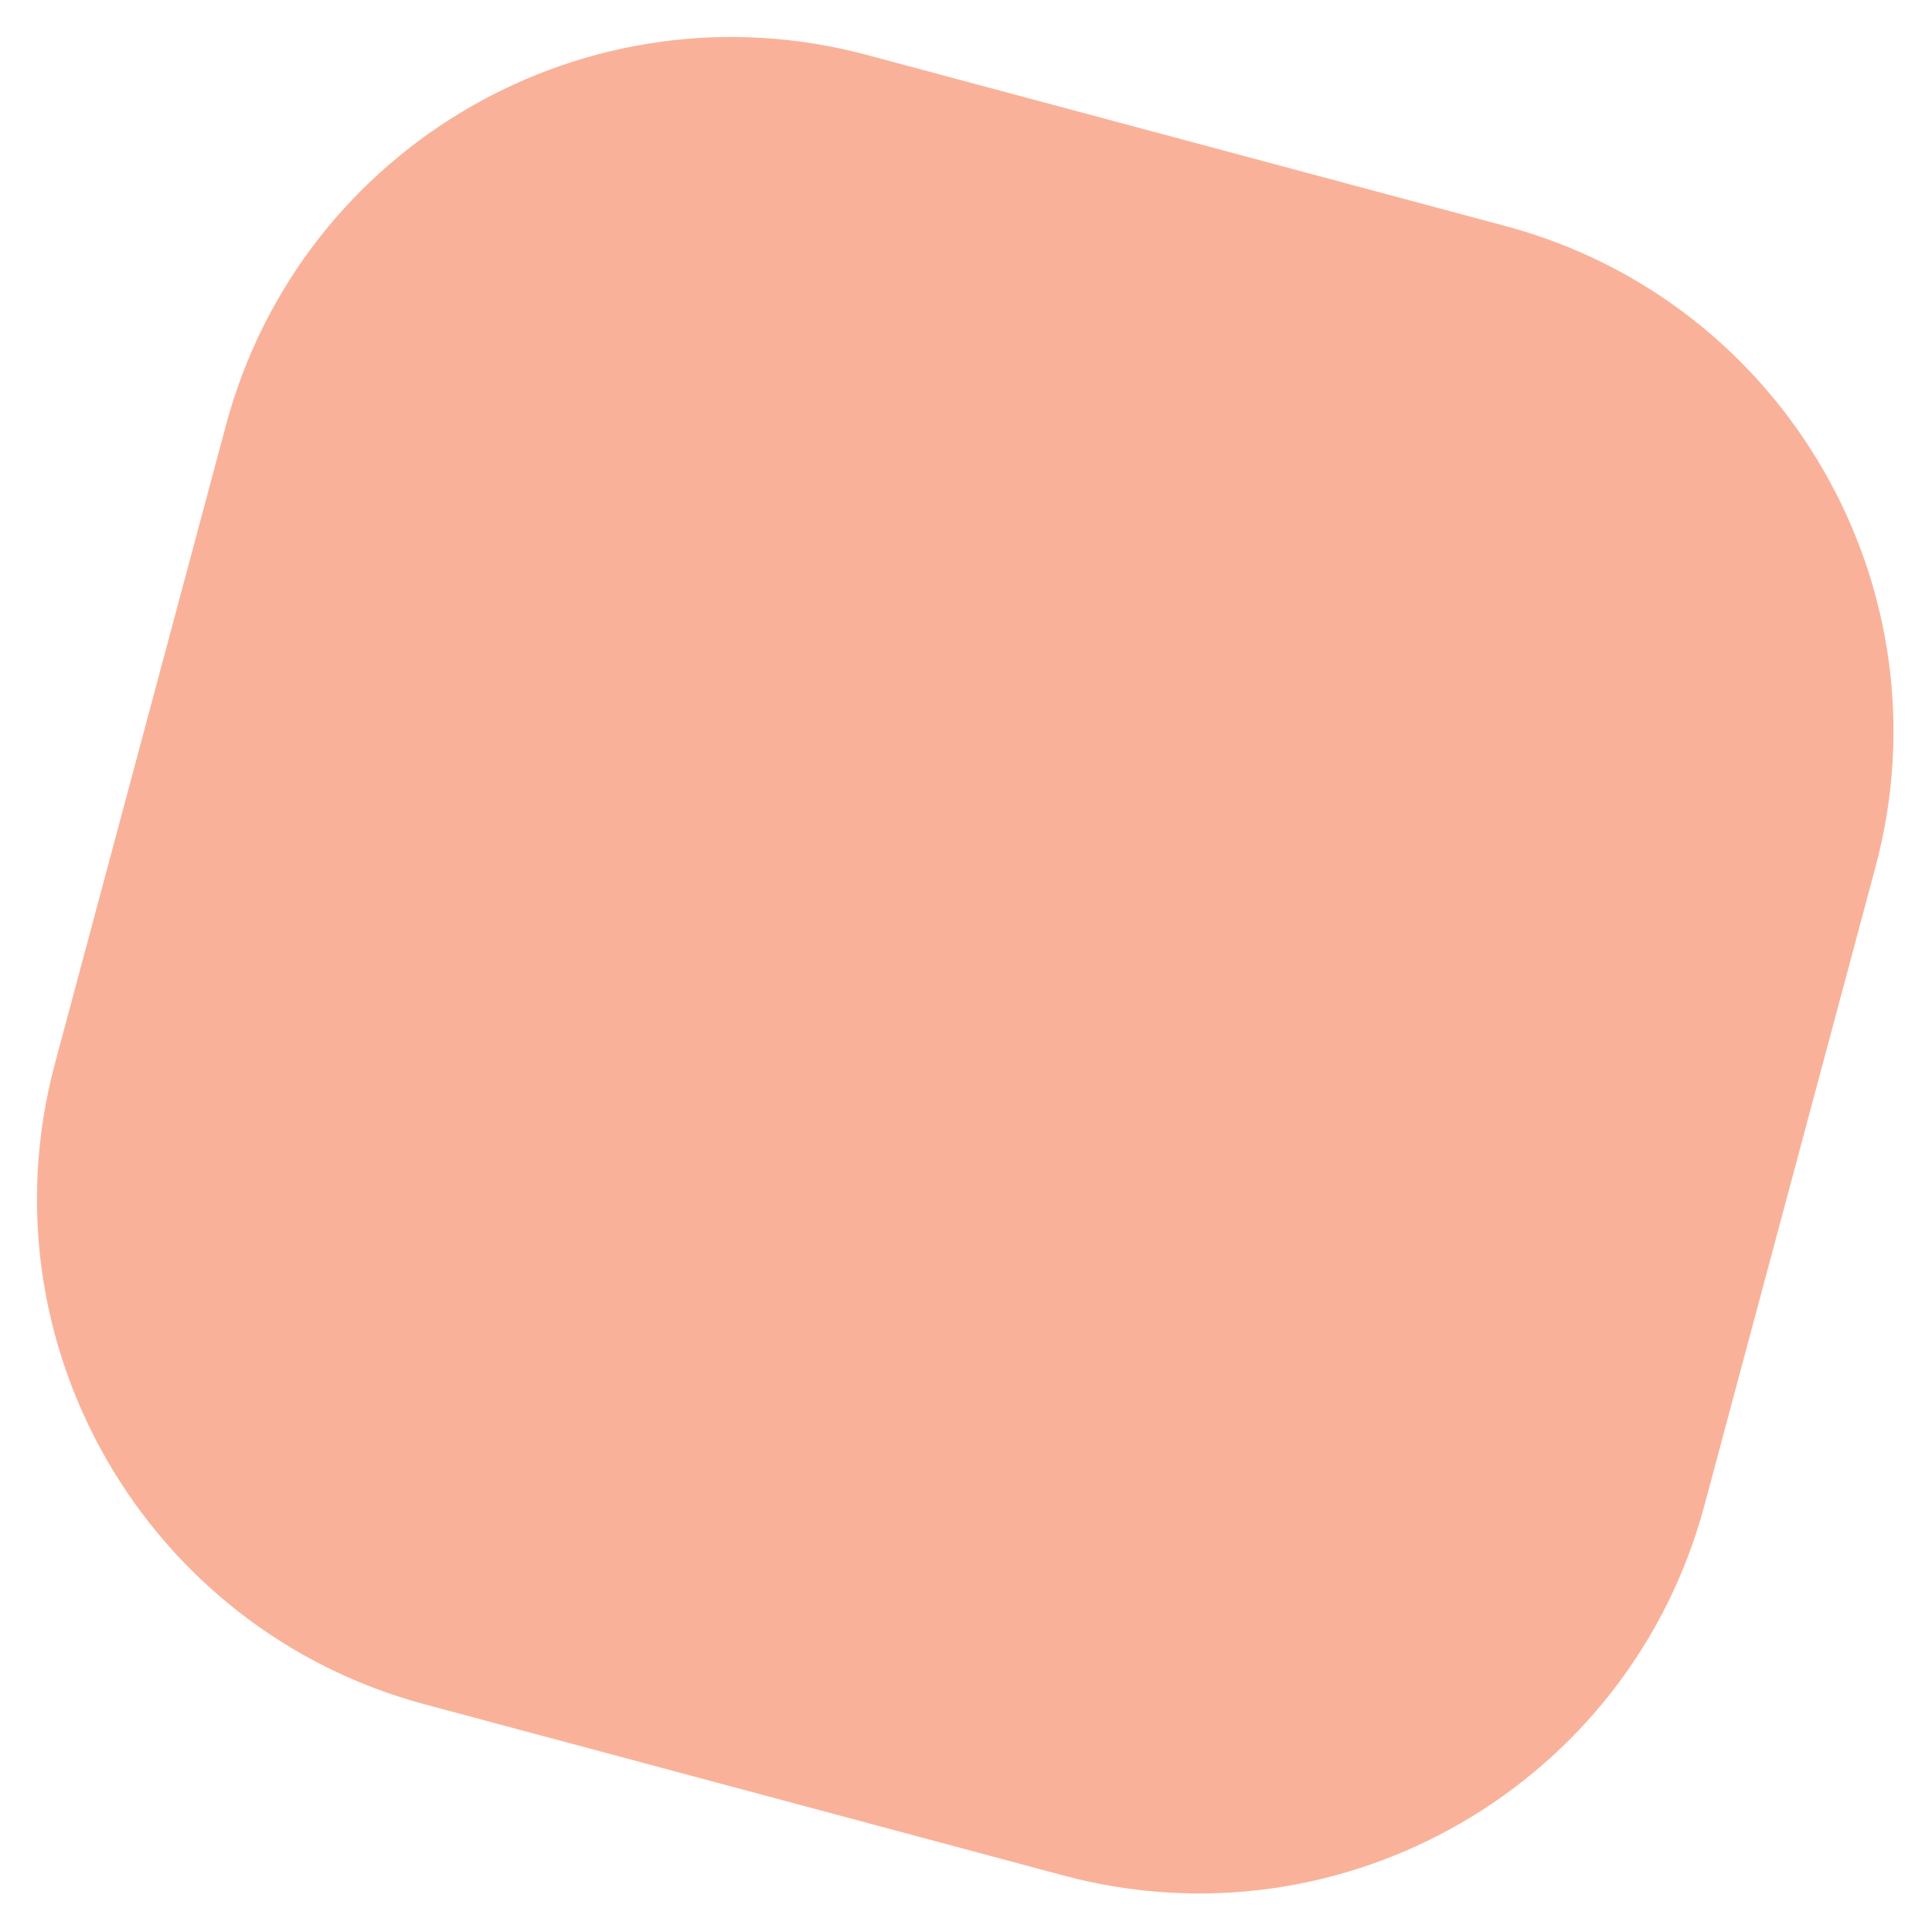
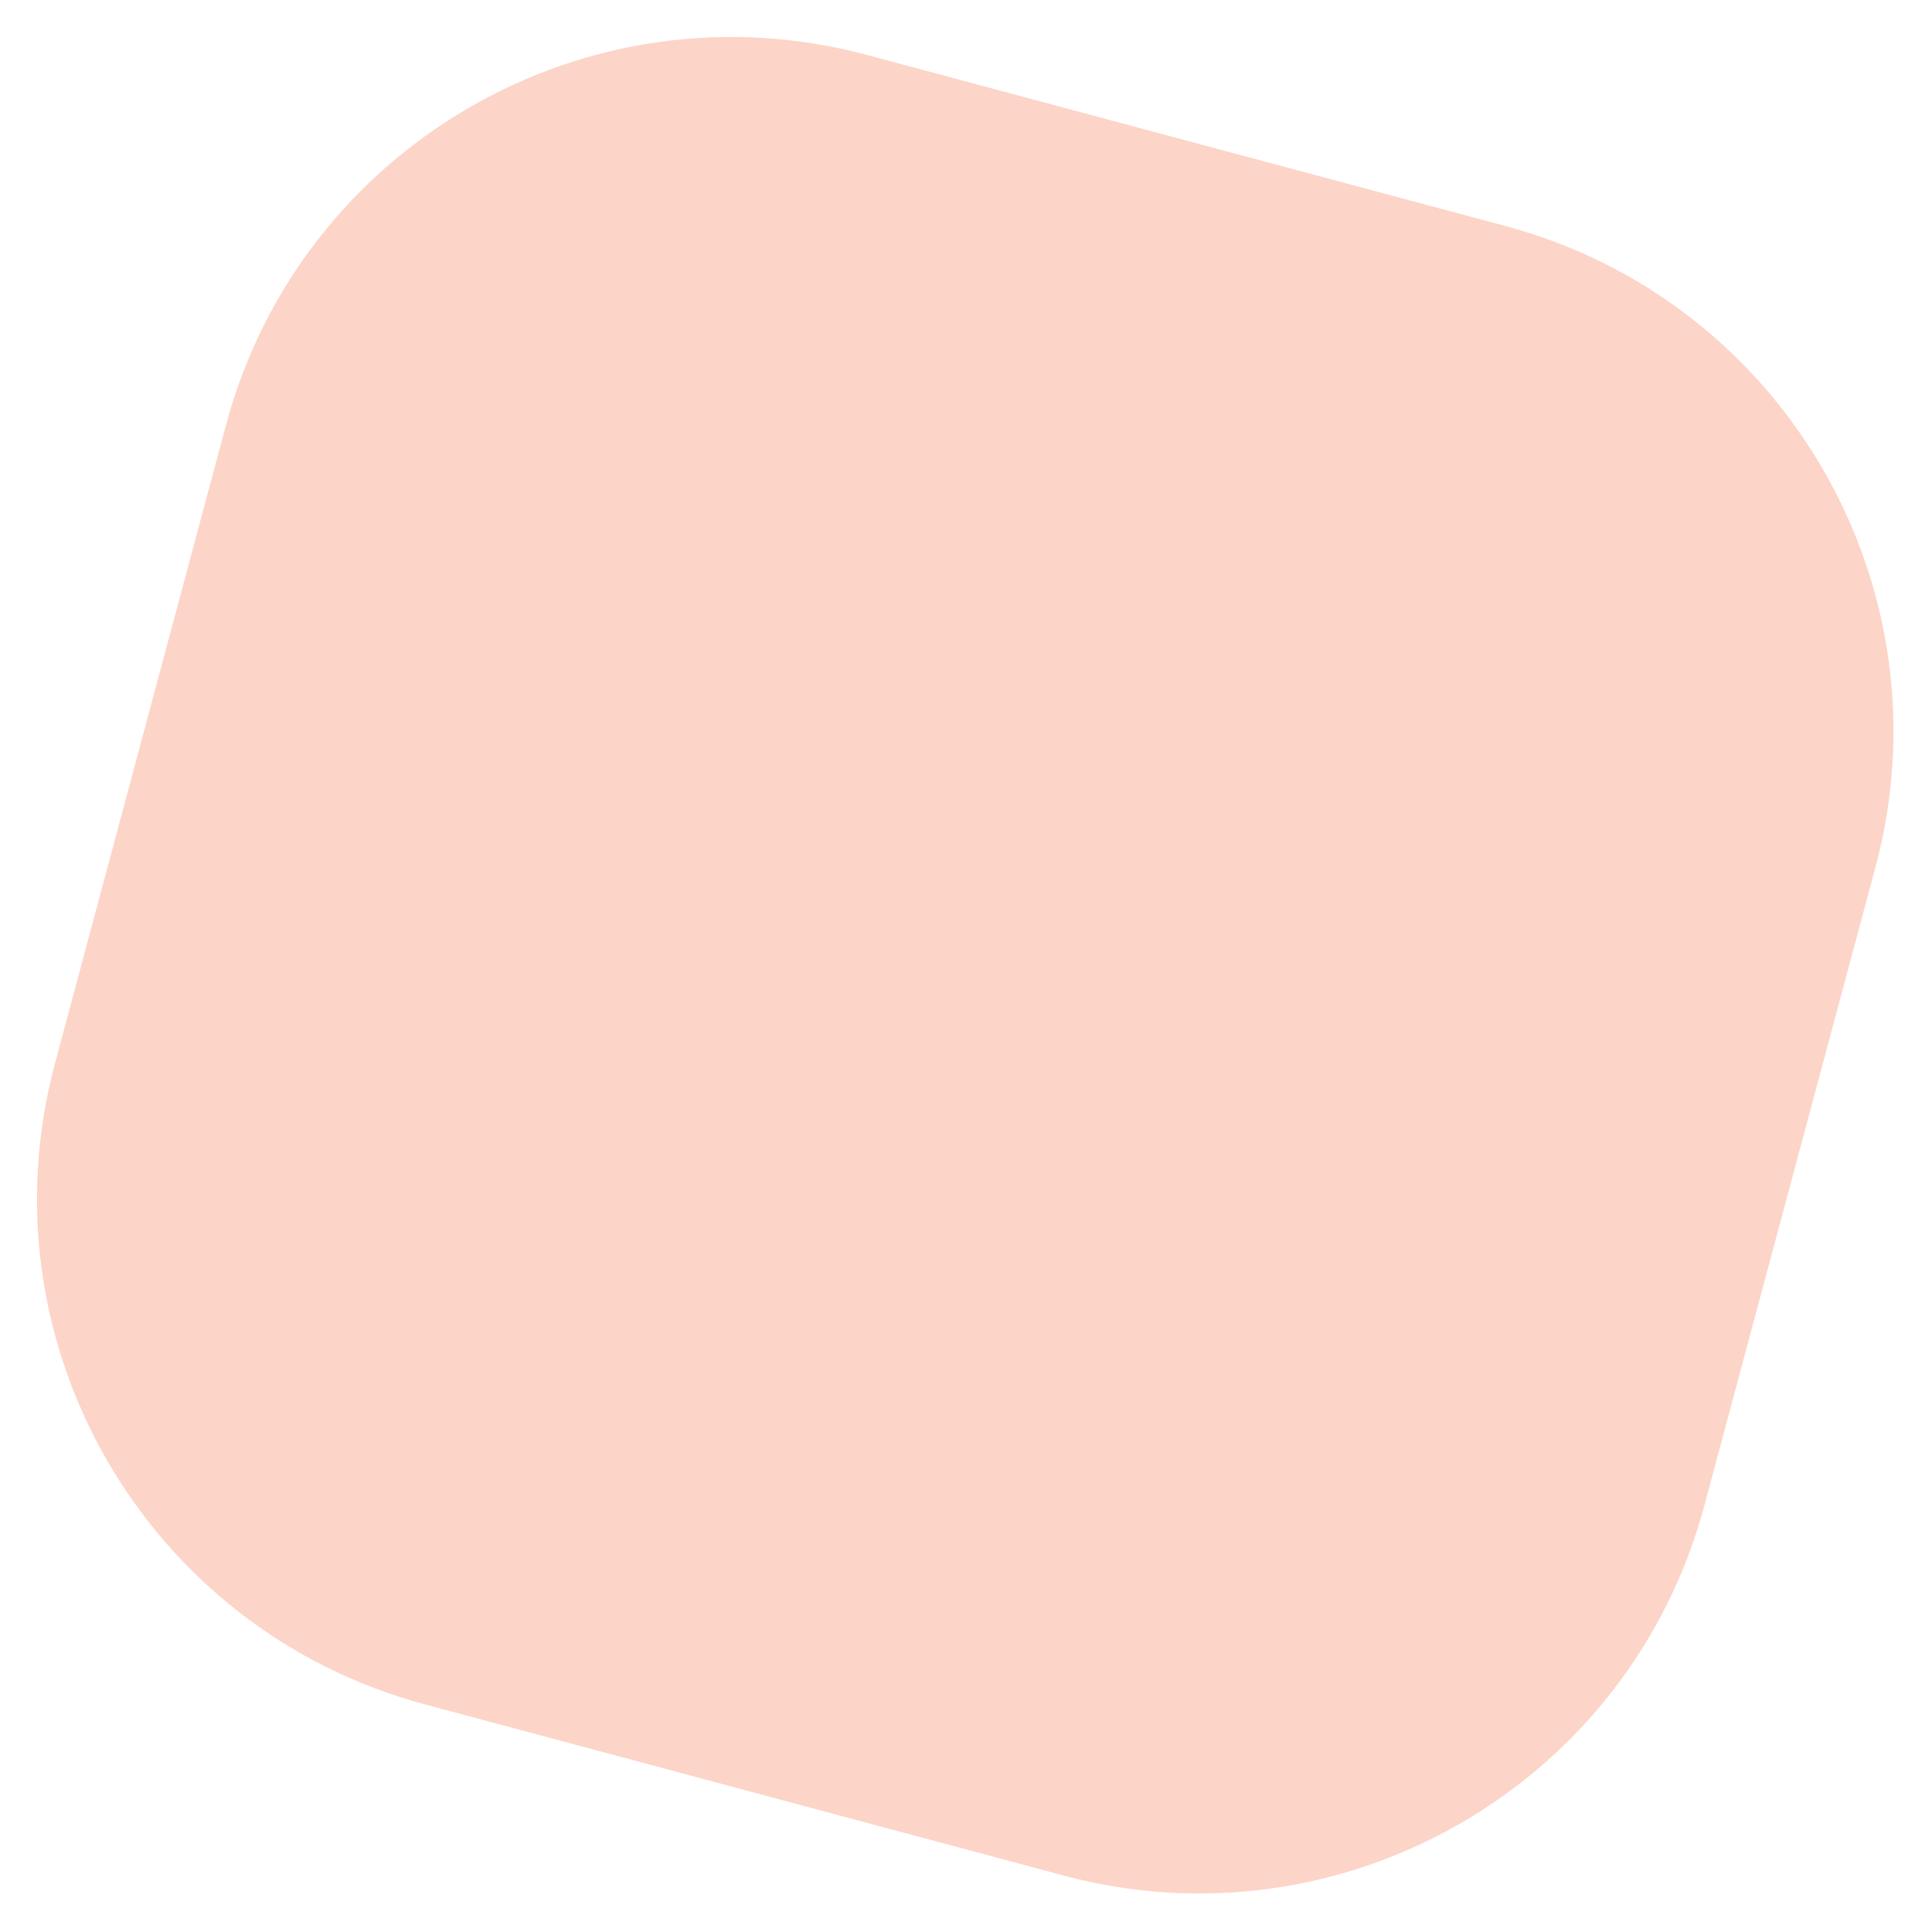
<svg xmlns="http://www.w3.org/2000/svg" width="48" height="48" viewBox="0 0 48 48" fill="none">
-   <path d="M5.616 10.557C7.474 3.622 14.603 -0.494 21.538 1.365L37.404 5.616C44.34 7.474 48.455 14.603 46.597 21.538L42.345 37.404C40.487 44.34 33.359 48.455 26.424 46.597L10.557 42.345C3.622 40.487 -0.494 33.359 1.365 26.424L5.616 10.557Z" fill="#F25822" fill-opacity="0.46" />
+   <path d="M5.616 10.557C7.474 3.622 14.603 -0.494 21.538 1.365L37.404 5.616C44.34 7.474 48.455 14.603 46.597 21.538L42.345 37.404C40.487 44.34 33.359 48.455 26.424 46.597L10.557 42.345C3.622 40.487 -0.494 33.359 1.365 26.424L5.616 10.557Z" fill="#FCD5C8" />
</svg>
